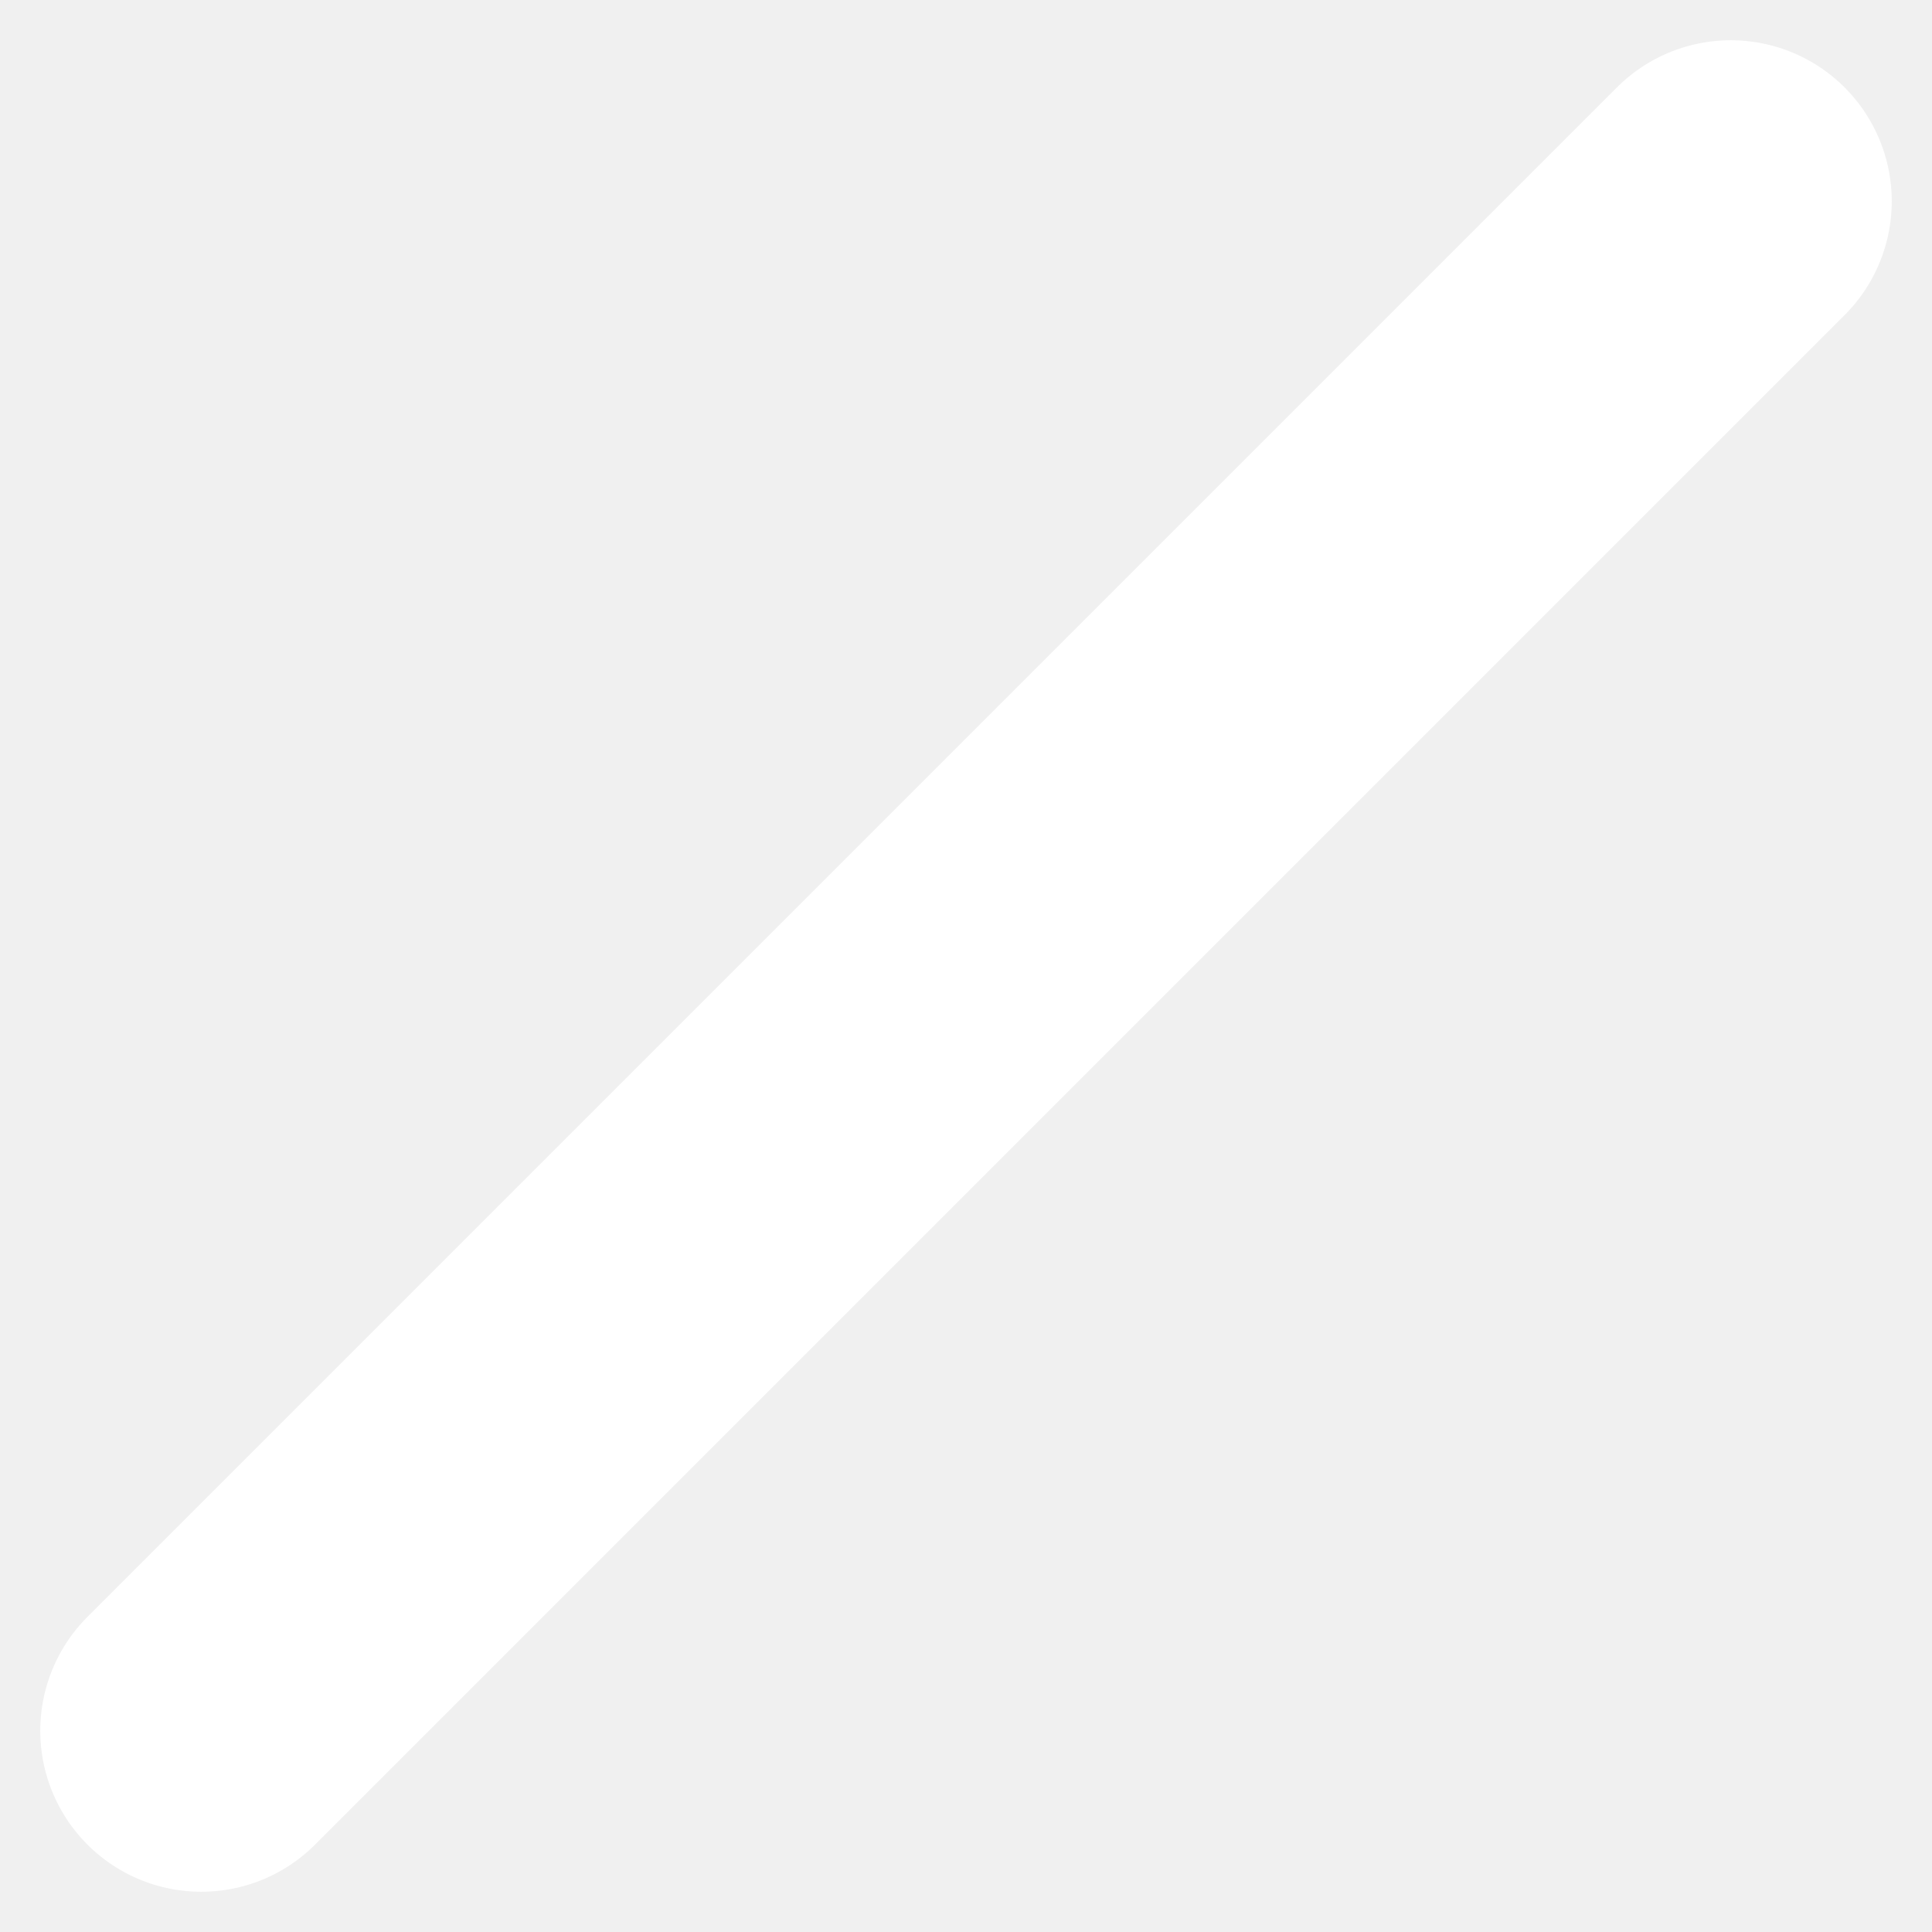
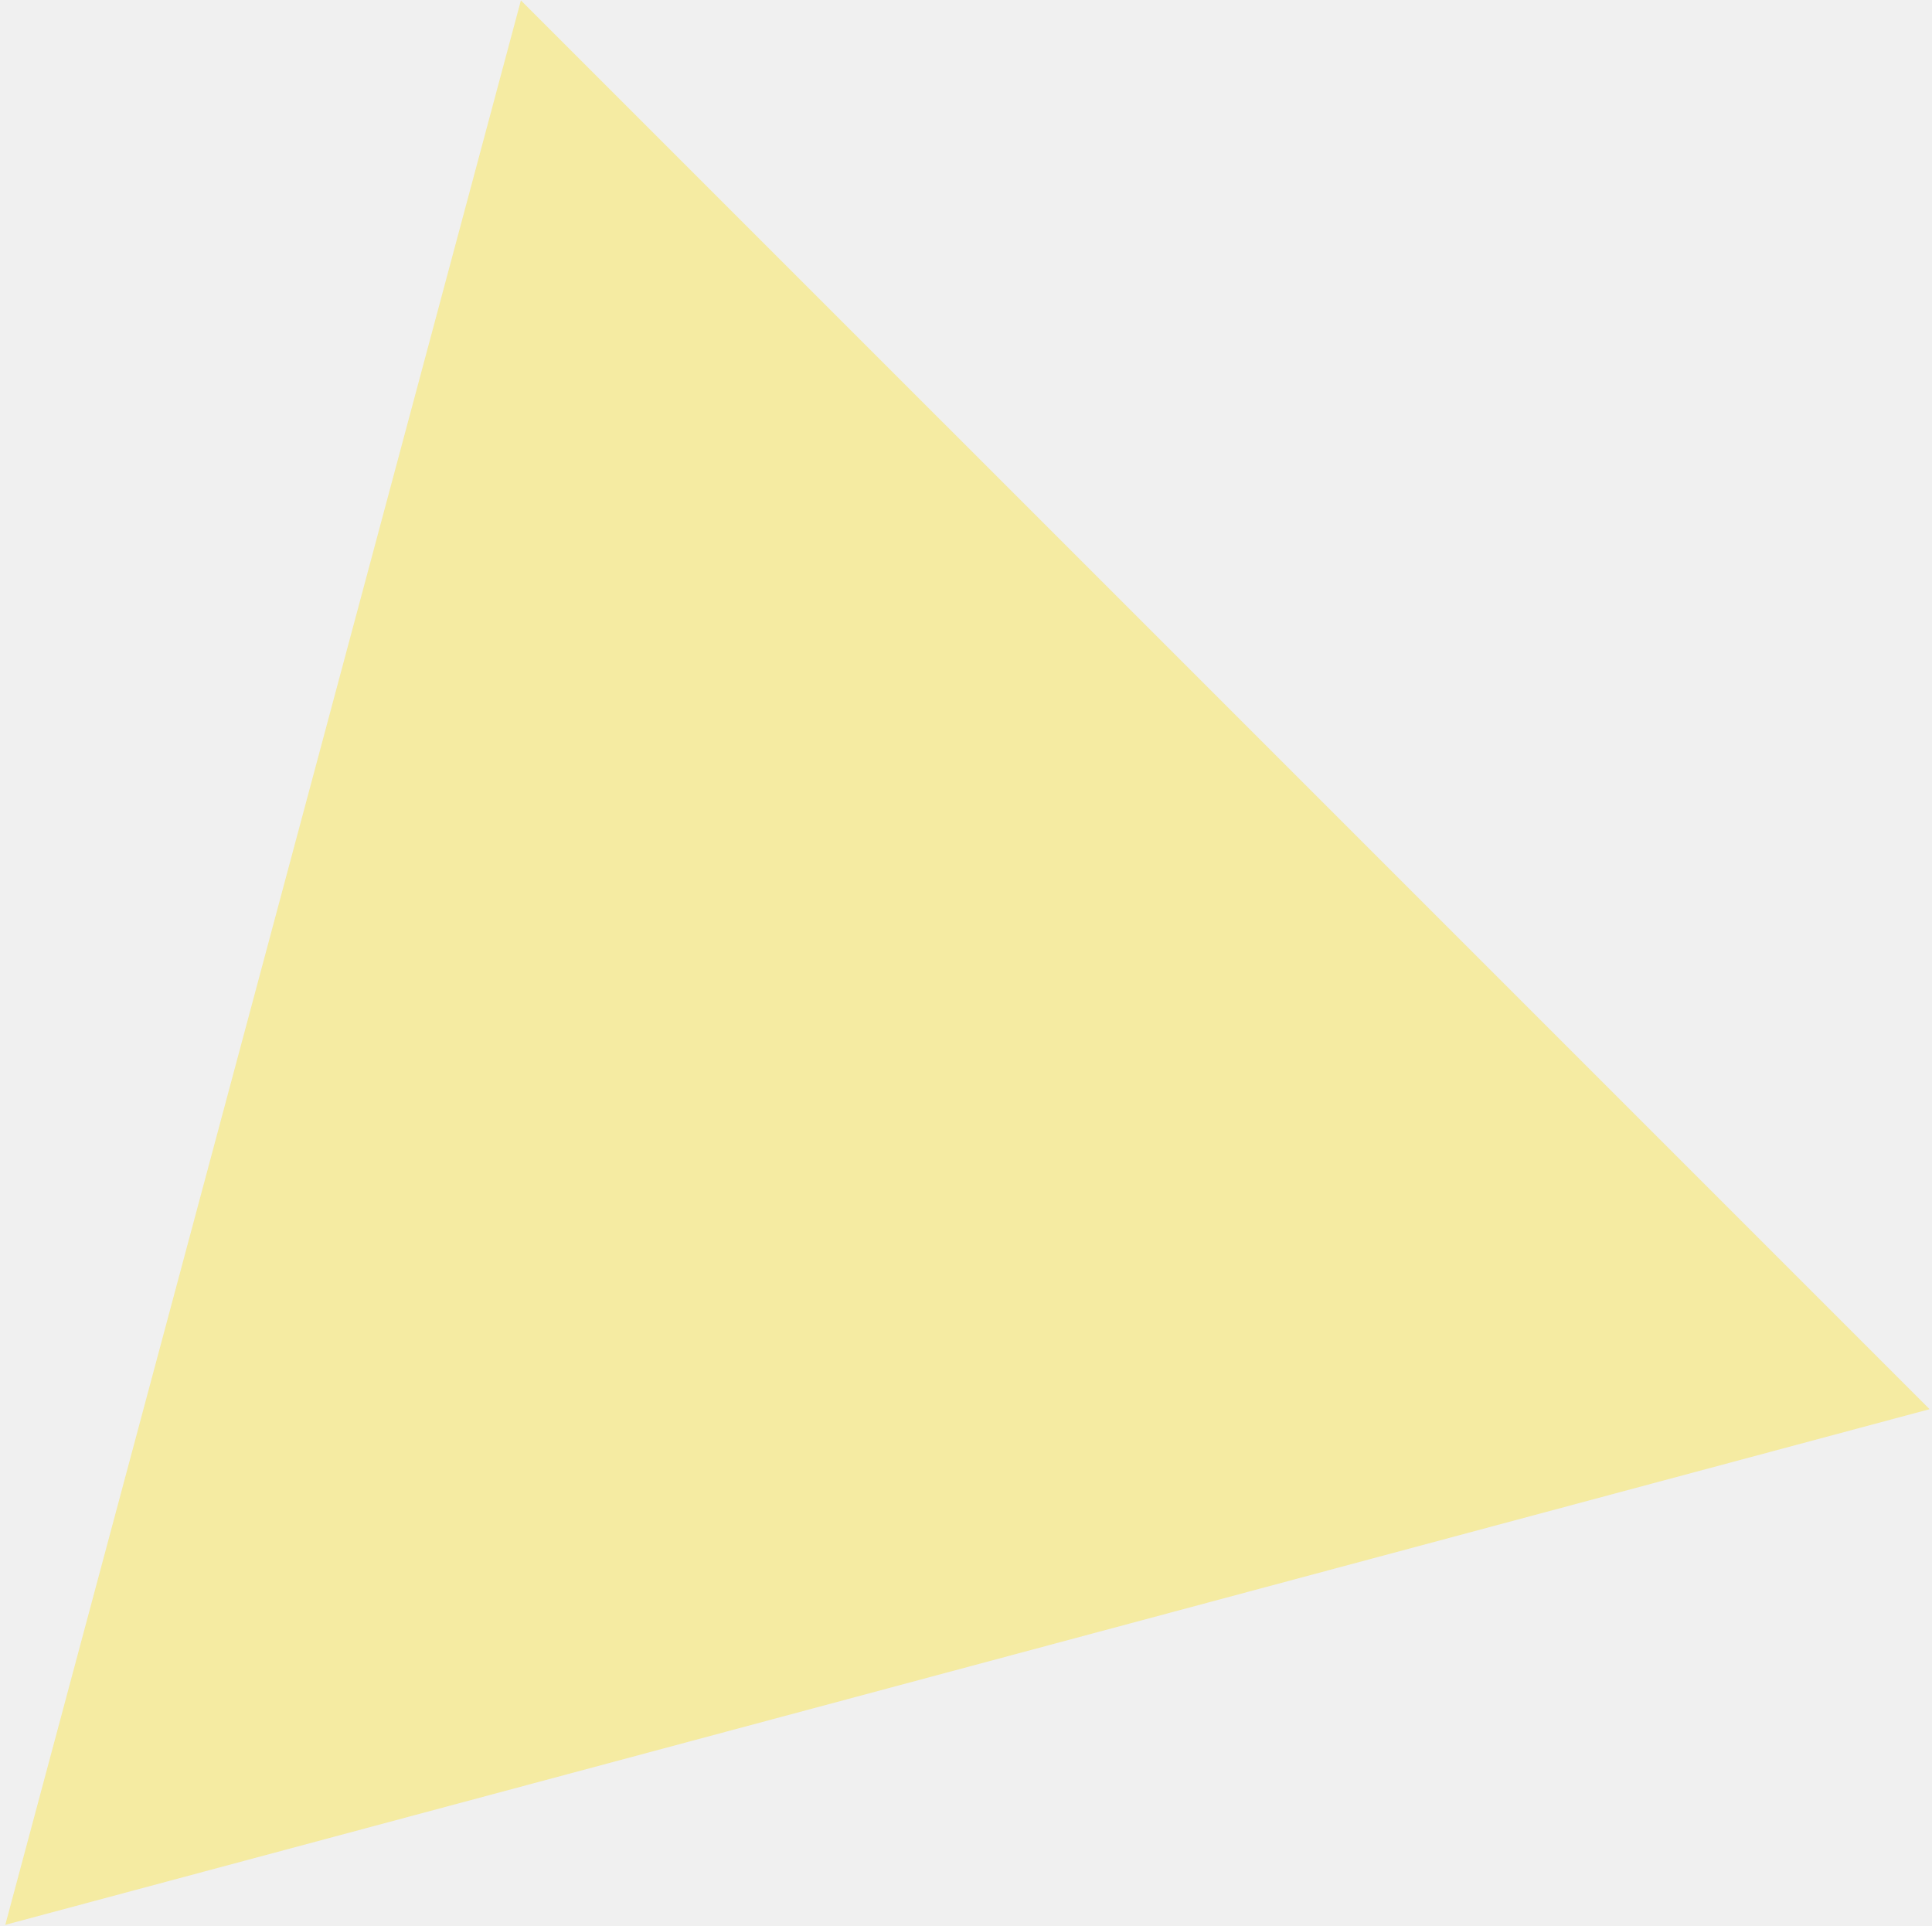
- <svg xmlns="http://www.w3.org/2000/svg" width="12" height="12" viewBox="0 0 12 12" fill="none">
-   <path d="M10.75 1.25L1.25 10.75" stroke="white" stroke-width="2" stroke-linecap="round" stroke-linejoin="round" />
+ <svg xmlns="http://www.w3.org/2000/svg" width="289" height="288" viewBox="0 0 289 288" fill="none">
+   <path d="M77.92 0.063L288.634 210.775L0.793 287.902L77.92 0.063Z" fill="#F7E881" fill-opacity="0.7" />
</svg>
